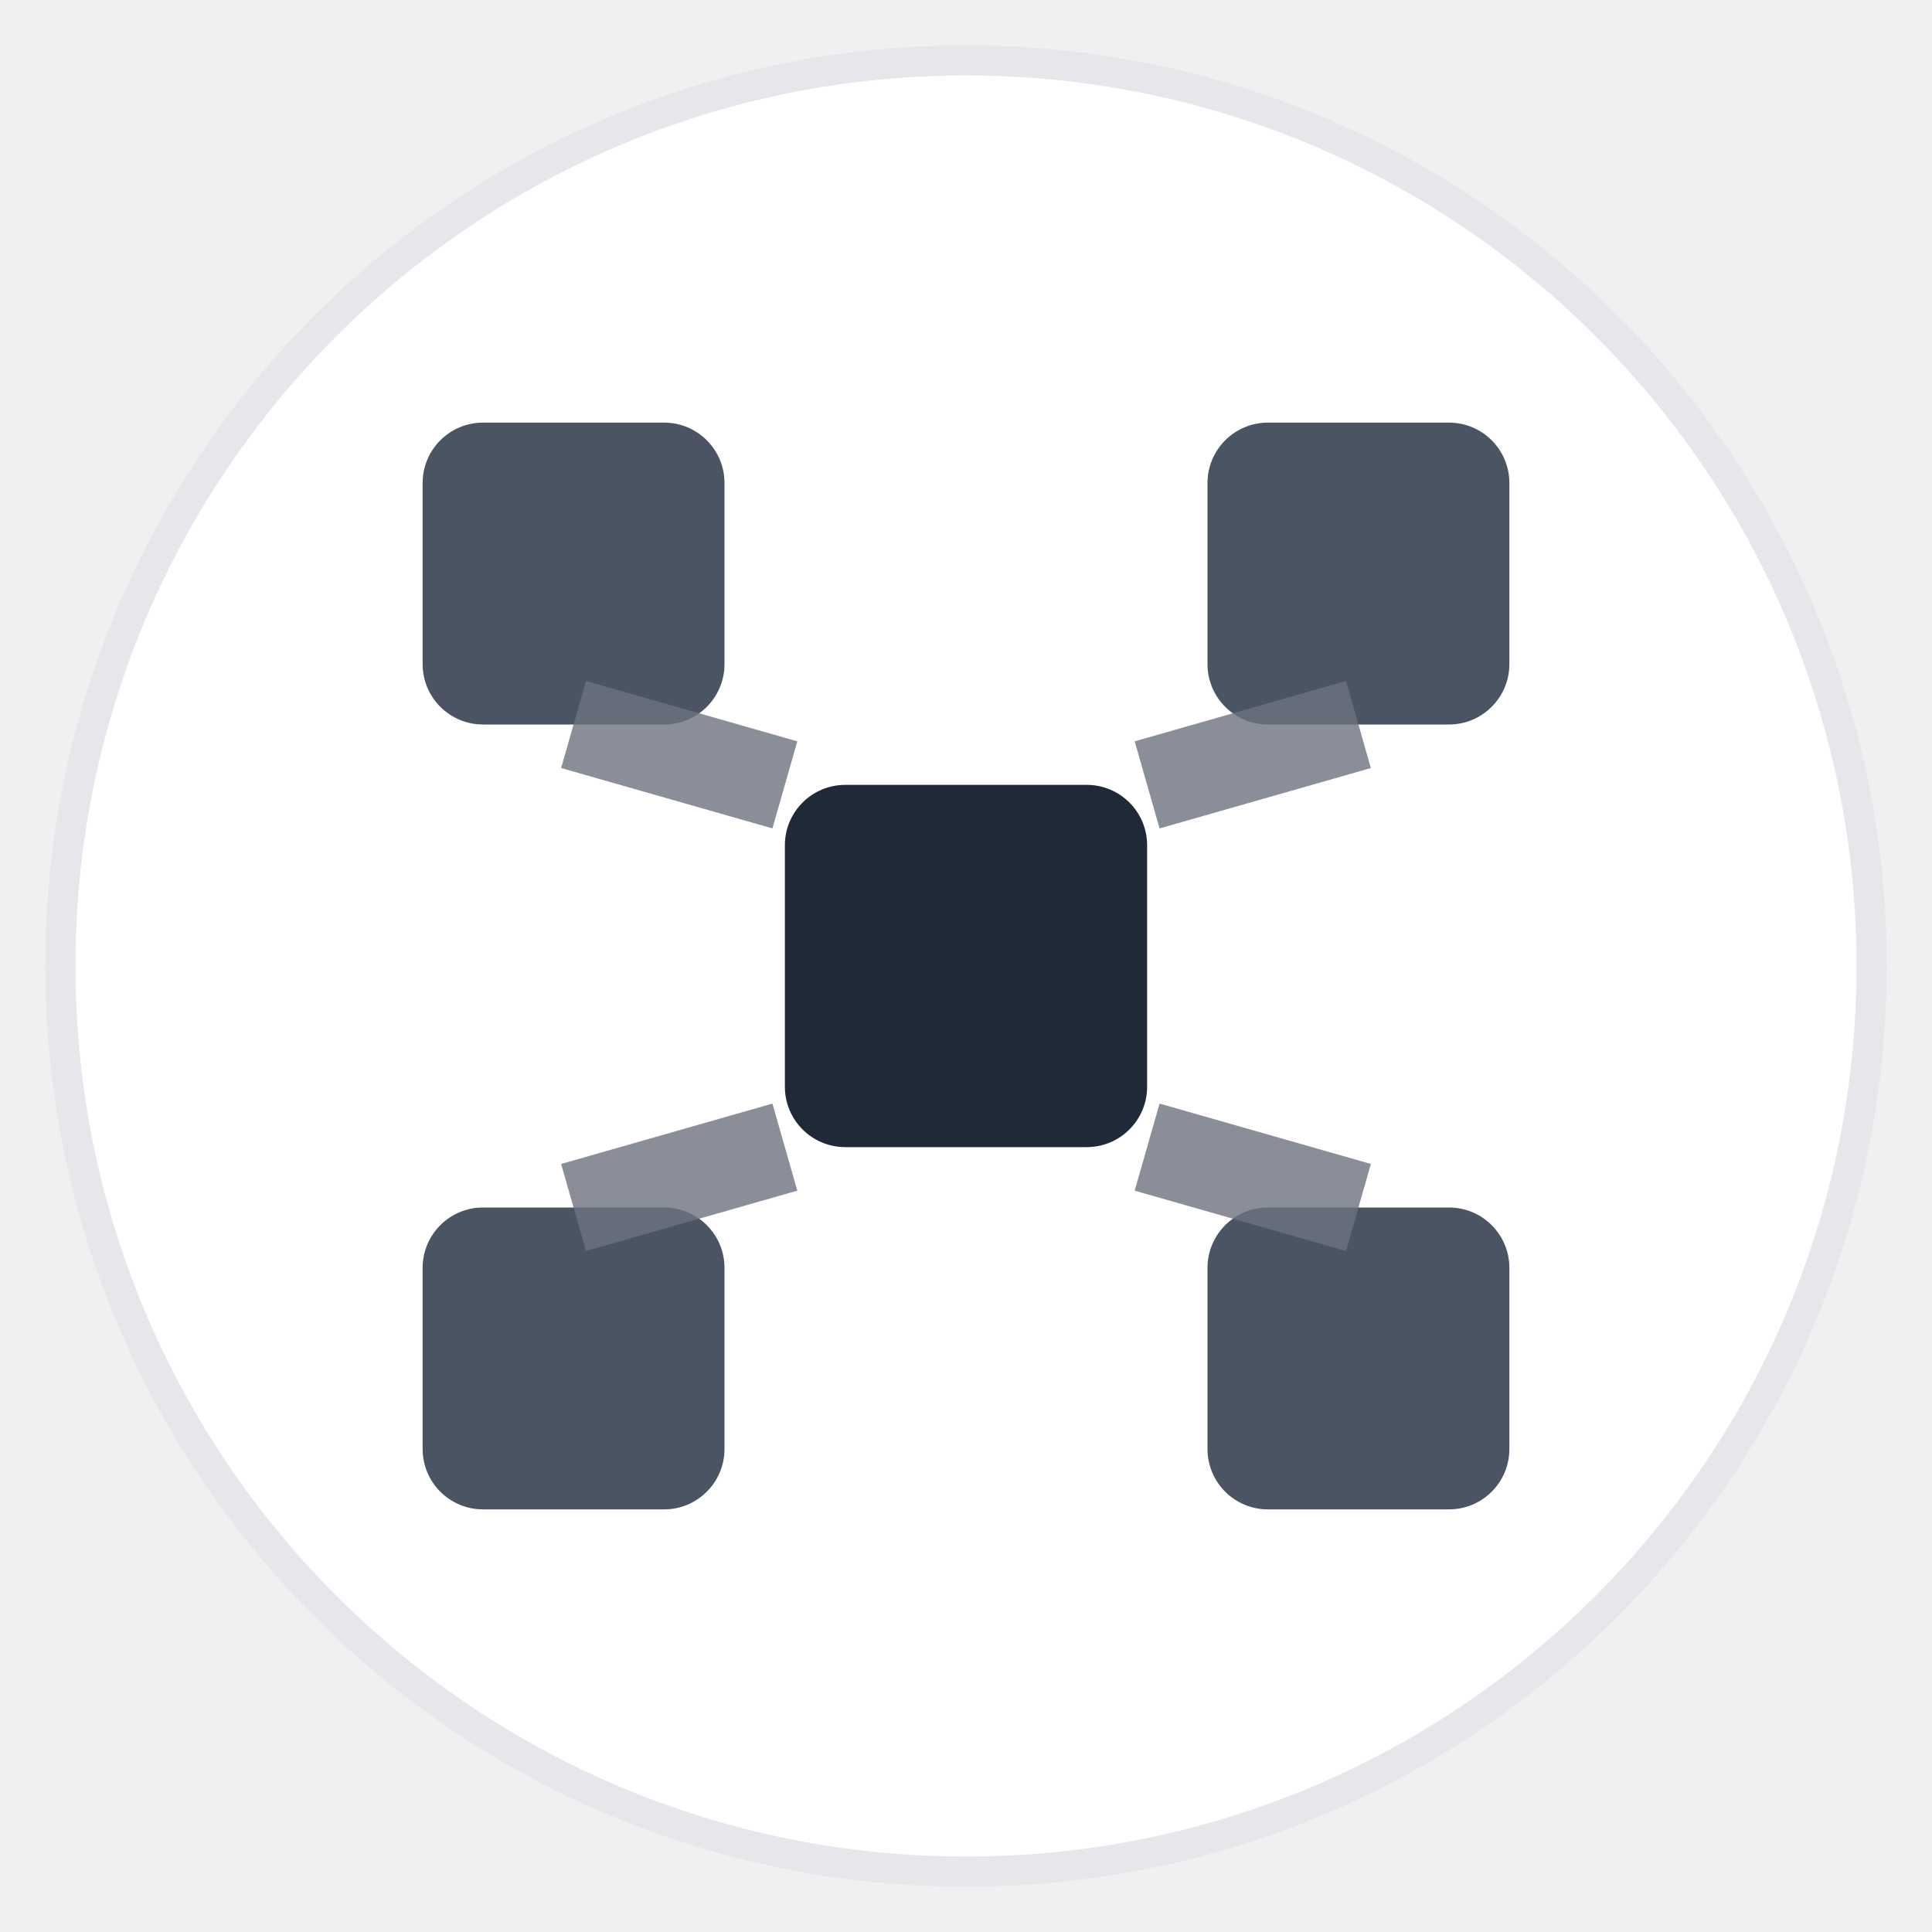
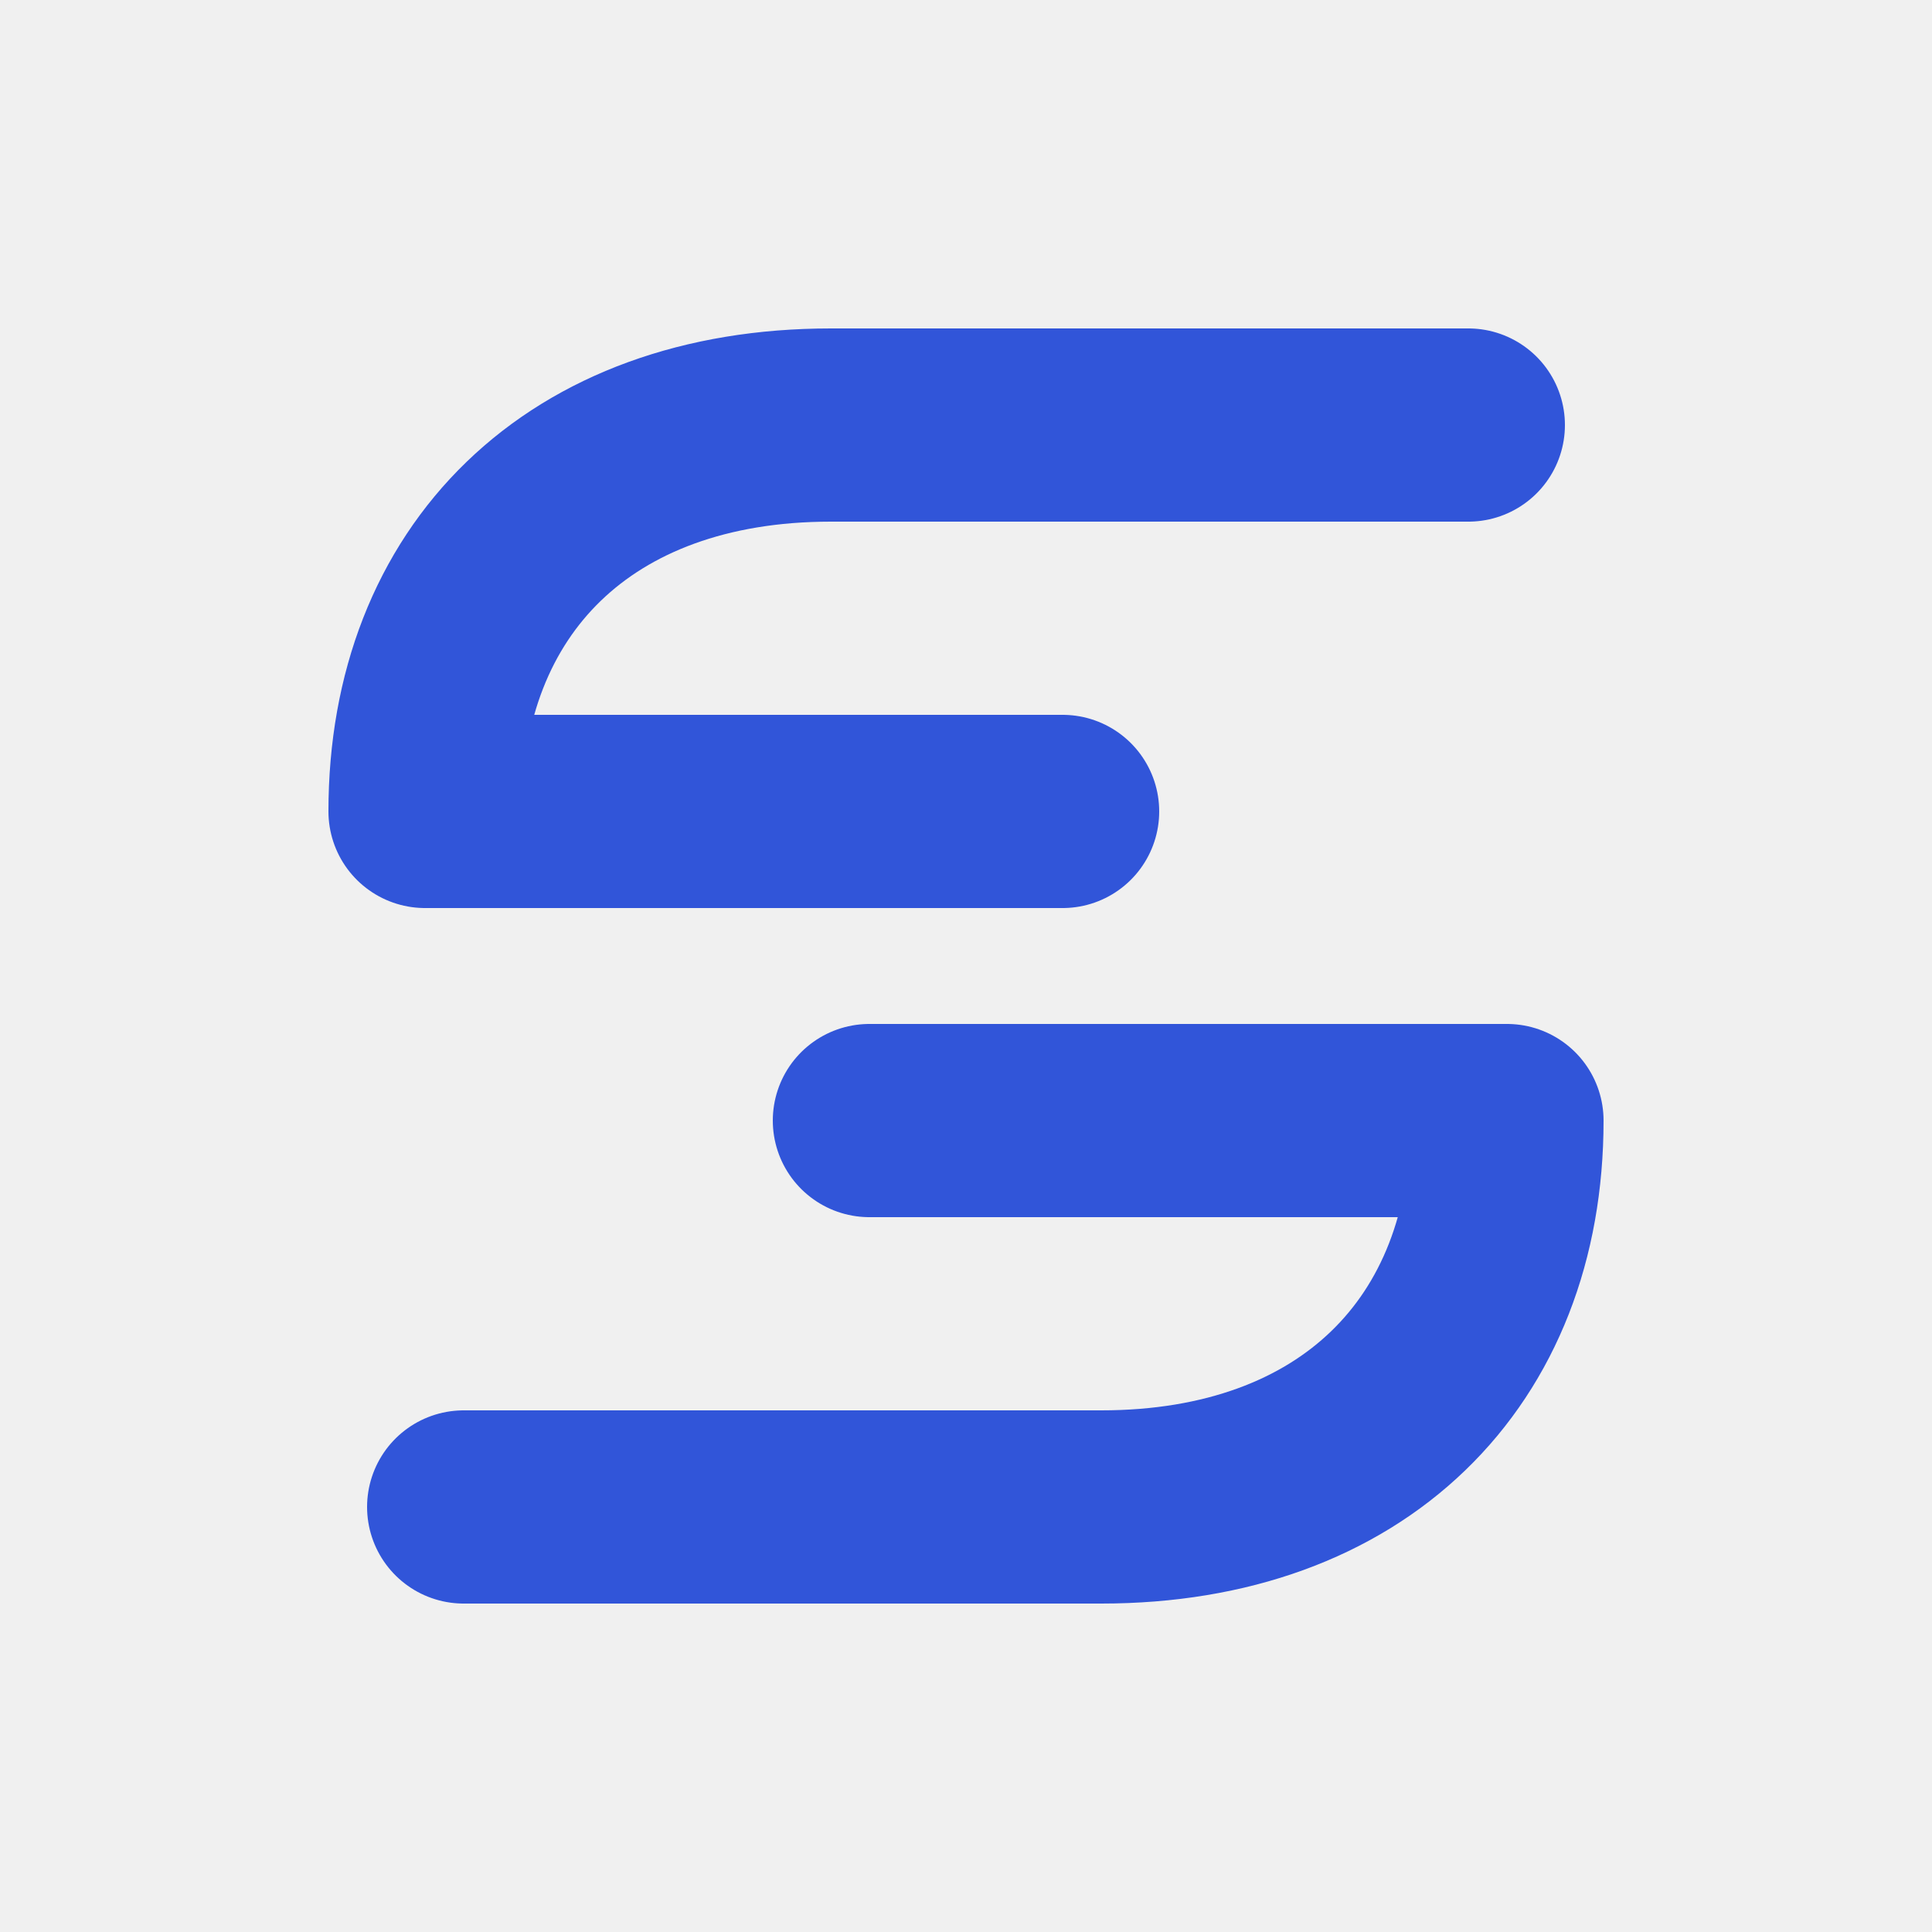
- <svg xmlns="http://www.w3.org/2000/svg" viewBox="0 0 32 32">
-   <circle cx="16" cy="16" r="15" fill="white" stroke="#e5e7eb" stroke-width="0.5" />
-   <rect x="13" y="13" width="6" height="6" rx="1" fill="#1f2937" opacity="1" />
-   <rect x="7" y="7" width="5" height="5" rx="1" fill="#374151" opacity="0.9" />
-   <line x1="9.5" y1="12" x2="13" y2="13" stroke="#6b7280" stroke-width="1.5" opacity="0.8" />
-   <rect x="20" y="7" width="5" height="5" rx="1" fill="#374151" opacity="0.9" />
-   <line x1="22.5" y1="12" x2="19" y2="13" stroke="#6b7280" stroke-width="1.5" opacity="0.8" />
-   <rect x="7" y="20" width="5" height="5" rx="1" fill="#374151" opacity="0.9" />
-   <line x1="9.5" y1="20" x2="13" y2="19" stroke="#6b7280" stroke-width="1.5" opacity="0.8" />
-   <rect x="20" y="20" width="5" height="5" rx="1" fill="#374151" opacity="0.9" />
-   <line x1="22.5" y1="20" x2="19" y2="19" stroke="#6b7280" stroke-width="1.5" opacity="0.8" />
+ <svg xmlns="http://www.w3.org/2000/svg" viewBox="0 0 100 100" fill="none">
+   <style>path{stroke:#3155D9}@media(prefers-color-scheme:dark){path{stroke:#9BADFF}}</style>
+   <g stroke-width="10" stroke-linecap="round" stroke-linejoin="round">
+     <path d="M76 22H43C30 22 22 30 22 42H55" />
+     <path d="M24 78H57C70 78 78 70 78 58H45" />
+   </g>
</svg>
